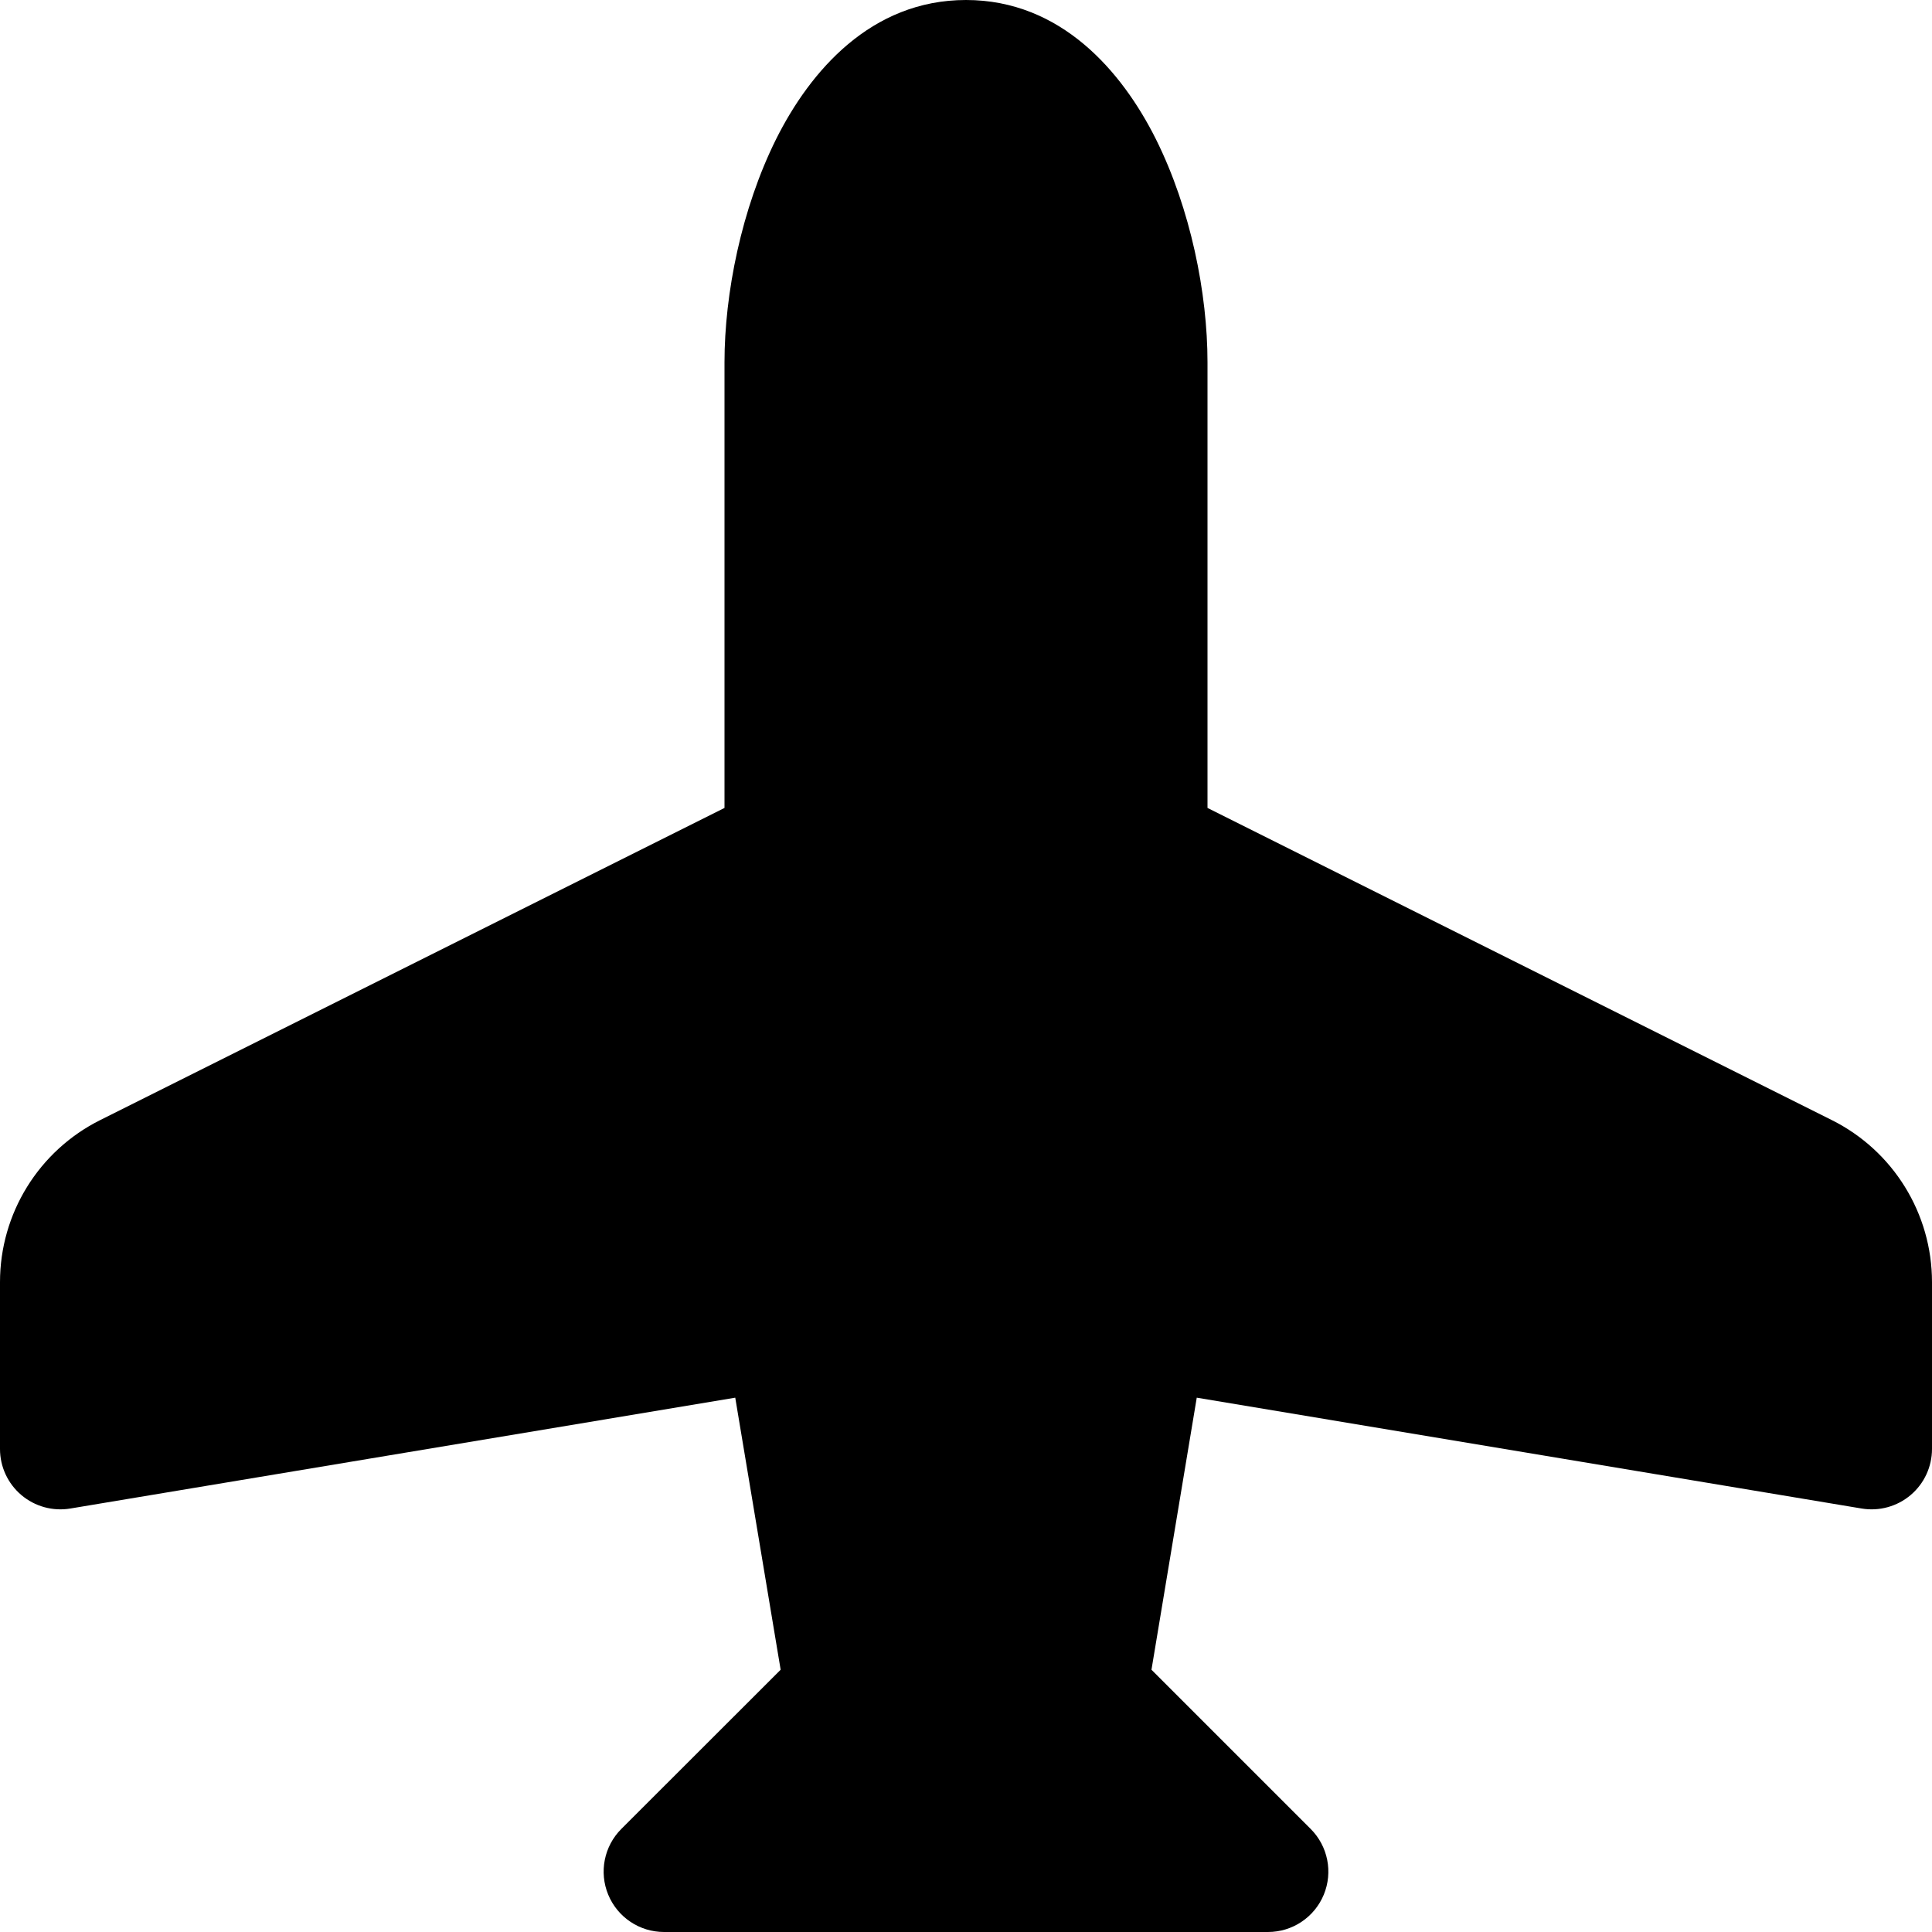
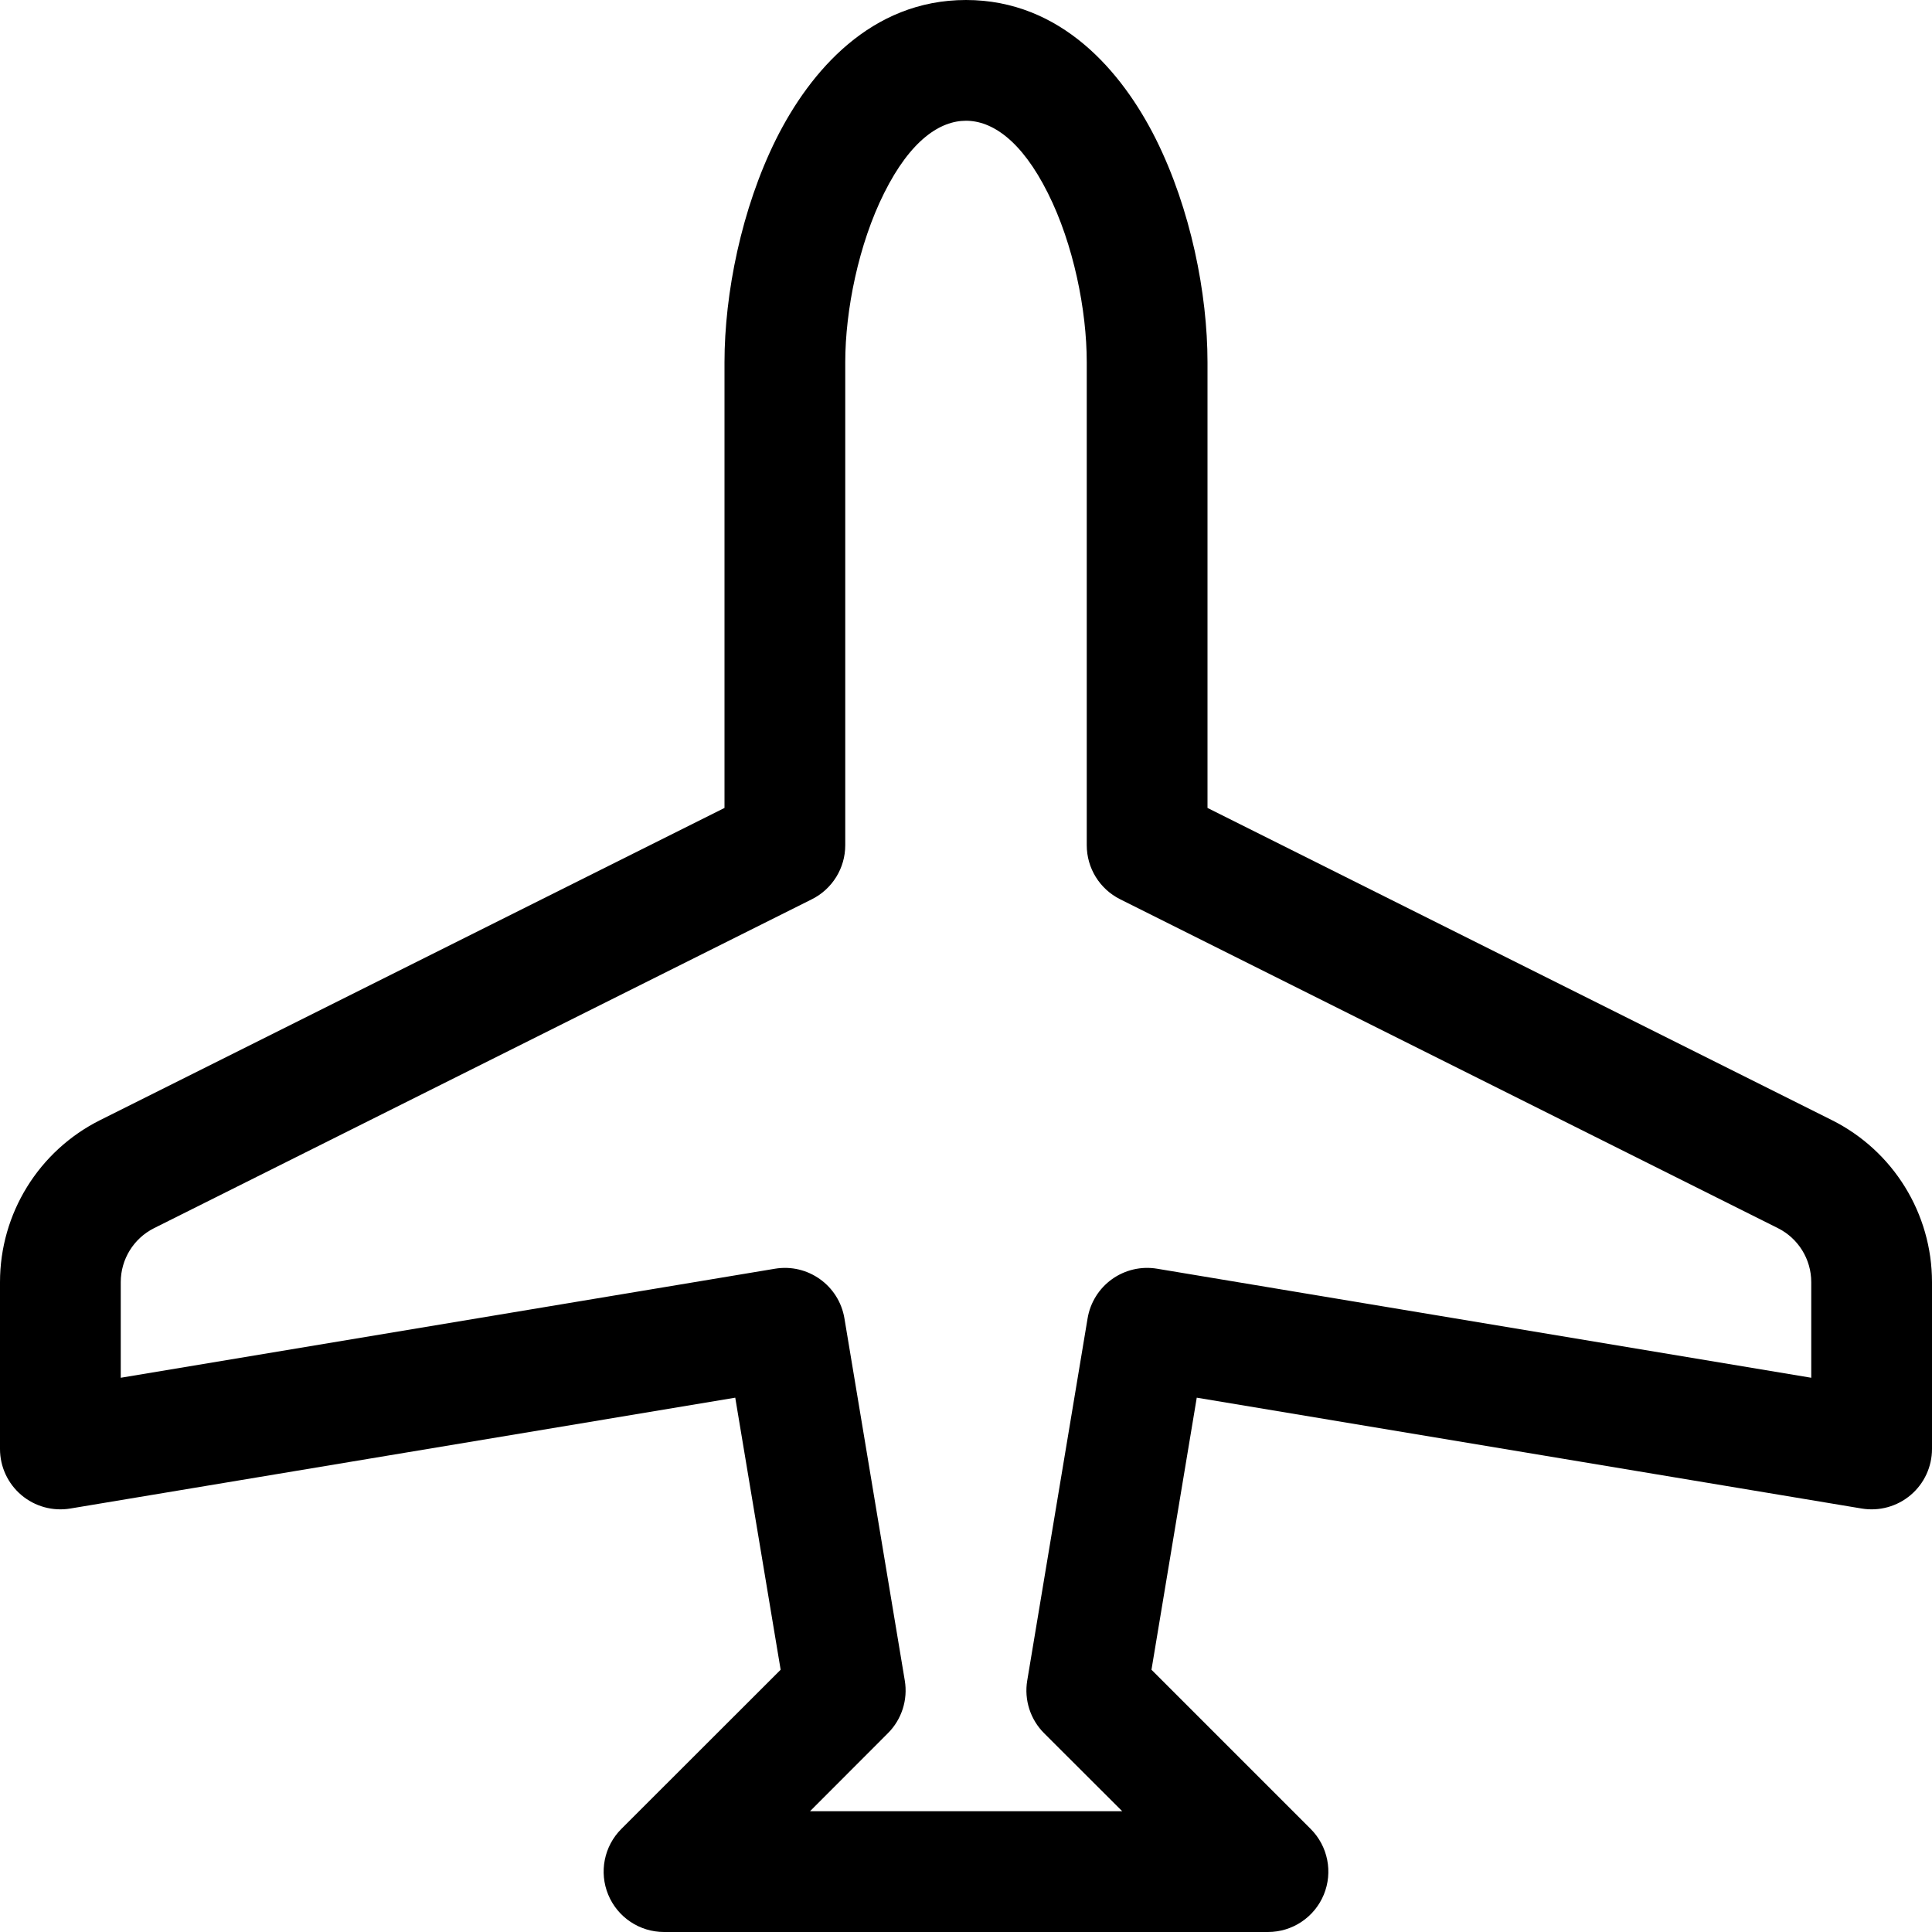
- <svg xmlns="http://www.w3.org/2000/svg" width="16" height="16" fill="currentColor" class="bi bi-airplane-fill" viewBox="0 0 16 16">
-   <path d="M6.428 1.151C6.708.591 7.213 0 8 0s1.292.592 1.572 1.151C9.861 1.73 10 2.431 10 3v3.691l5.17 2.585a1.5 1.5 0 0 1 .83 1.342V12a.5.5 0 0 1-.582.493l-5.507-.918-.375 2.253 1.318 1.318A.5.5 0 0 1 10.5 16h-5a.5.5 0 0 1-.354-.854l1.319-1.318-.376-2.253-5.507.918A.5.5 0 0 1 0 12v-1.382a1.5 1.5 0 0 1 .83-1.342L6 6.691V3c0-.568.14-1.271.428-1.849Z" />
+ <svg xmlns="http://www.w3.org/2000/svg" width="16" height="16" fill="currentColor" class="bi bi-airplane" viewBox="0 0 16 16">
+   <path d="M6.428 1.151C6.708.591 7.213 0 8 0s1.292.592 1.572 1.151C9.861 1.73 10 2.431 10 3v3.691l5.17 2.585a1.5 1.5 0 0 1 .83 1.342V12a.5.5 0 0 1-.582.493l-5.507-.918-.375 2.253 1.318 1.318A.5.5 0 0 1 10.5 16h-5a.5.5 0 0 1-.354-.854l1.319-1.318-.376-2.253-5.507.918A.5.5 0 0 1 0 12v-1.382a1.5 1.5 0 0 1 .83-1.342L6 6.691V3c0-.568.14-1.271.428-1.849Zm.894.448C7.111 2.02 7 2.569 7 3v4a.5.5 0 0 1-.276.447l-5.448 2.724a.5.5 0 0 0-.276.447v.792l5.418-.903a.5.5 0 0 1 .575.41l.5 3a.5.5 0 0 1-.14.437L6.708 15h2.586l-.647-.646a.5.5 0 0 1-.14-.436l.5-3a.5.5 0 0 1 .576-.411L15 11.41v-.792a.5.5 0 0 0-.276-.447L9.276 7.447A.5.5 0 0 1 9 7V3c0-.432-.11-.979-.322-1.401C8.458 1.159 8.213 1 8 1c-.213 0-.458.158-.678.599Z" />
</svg>
